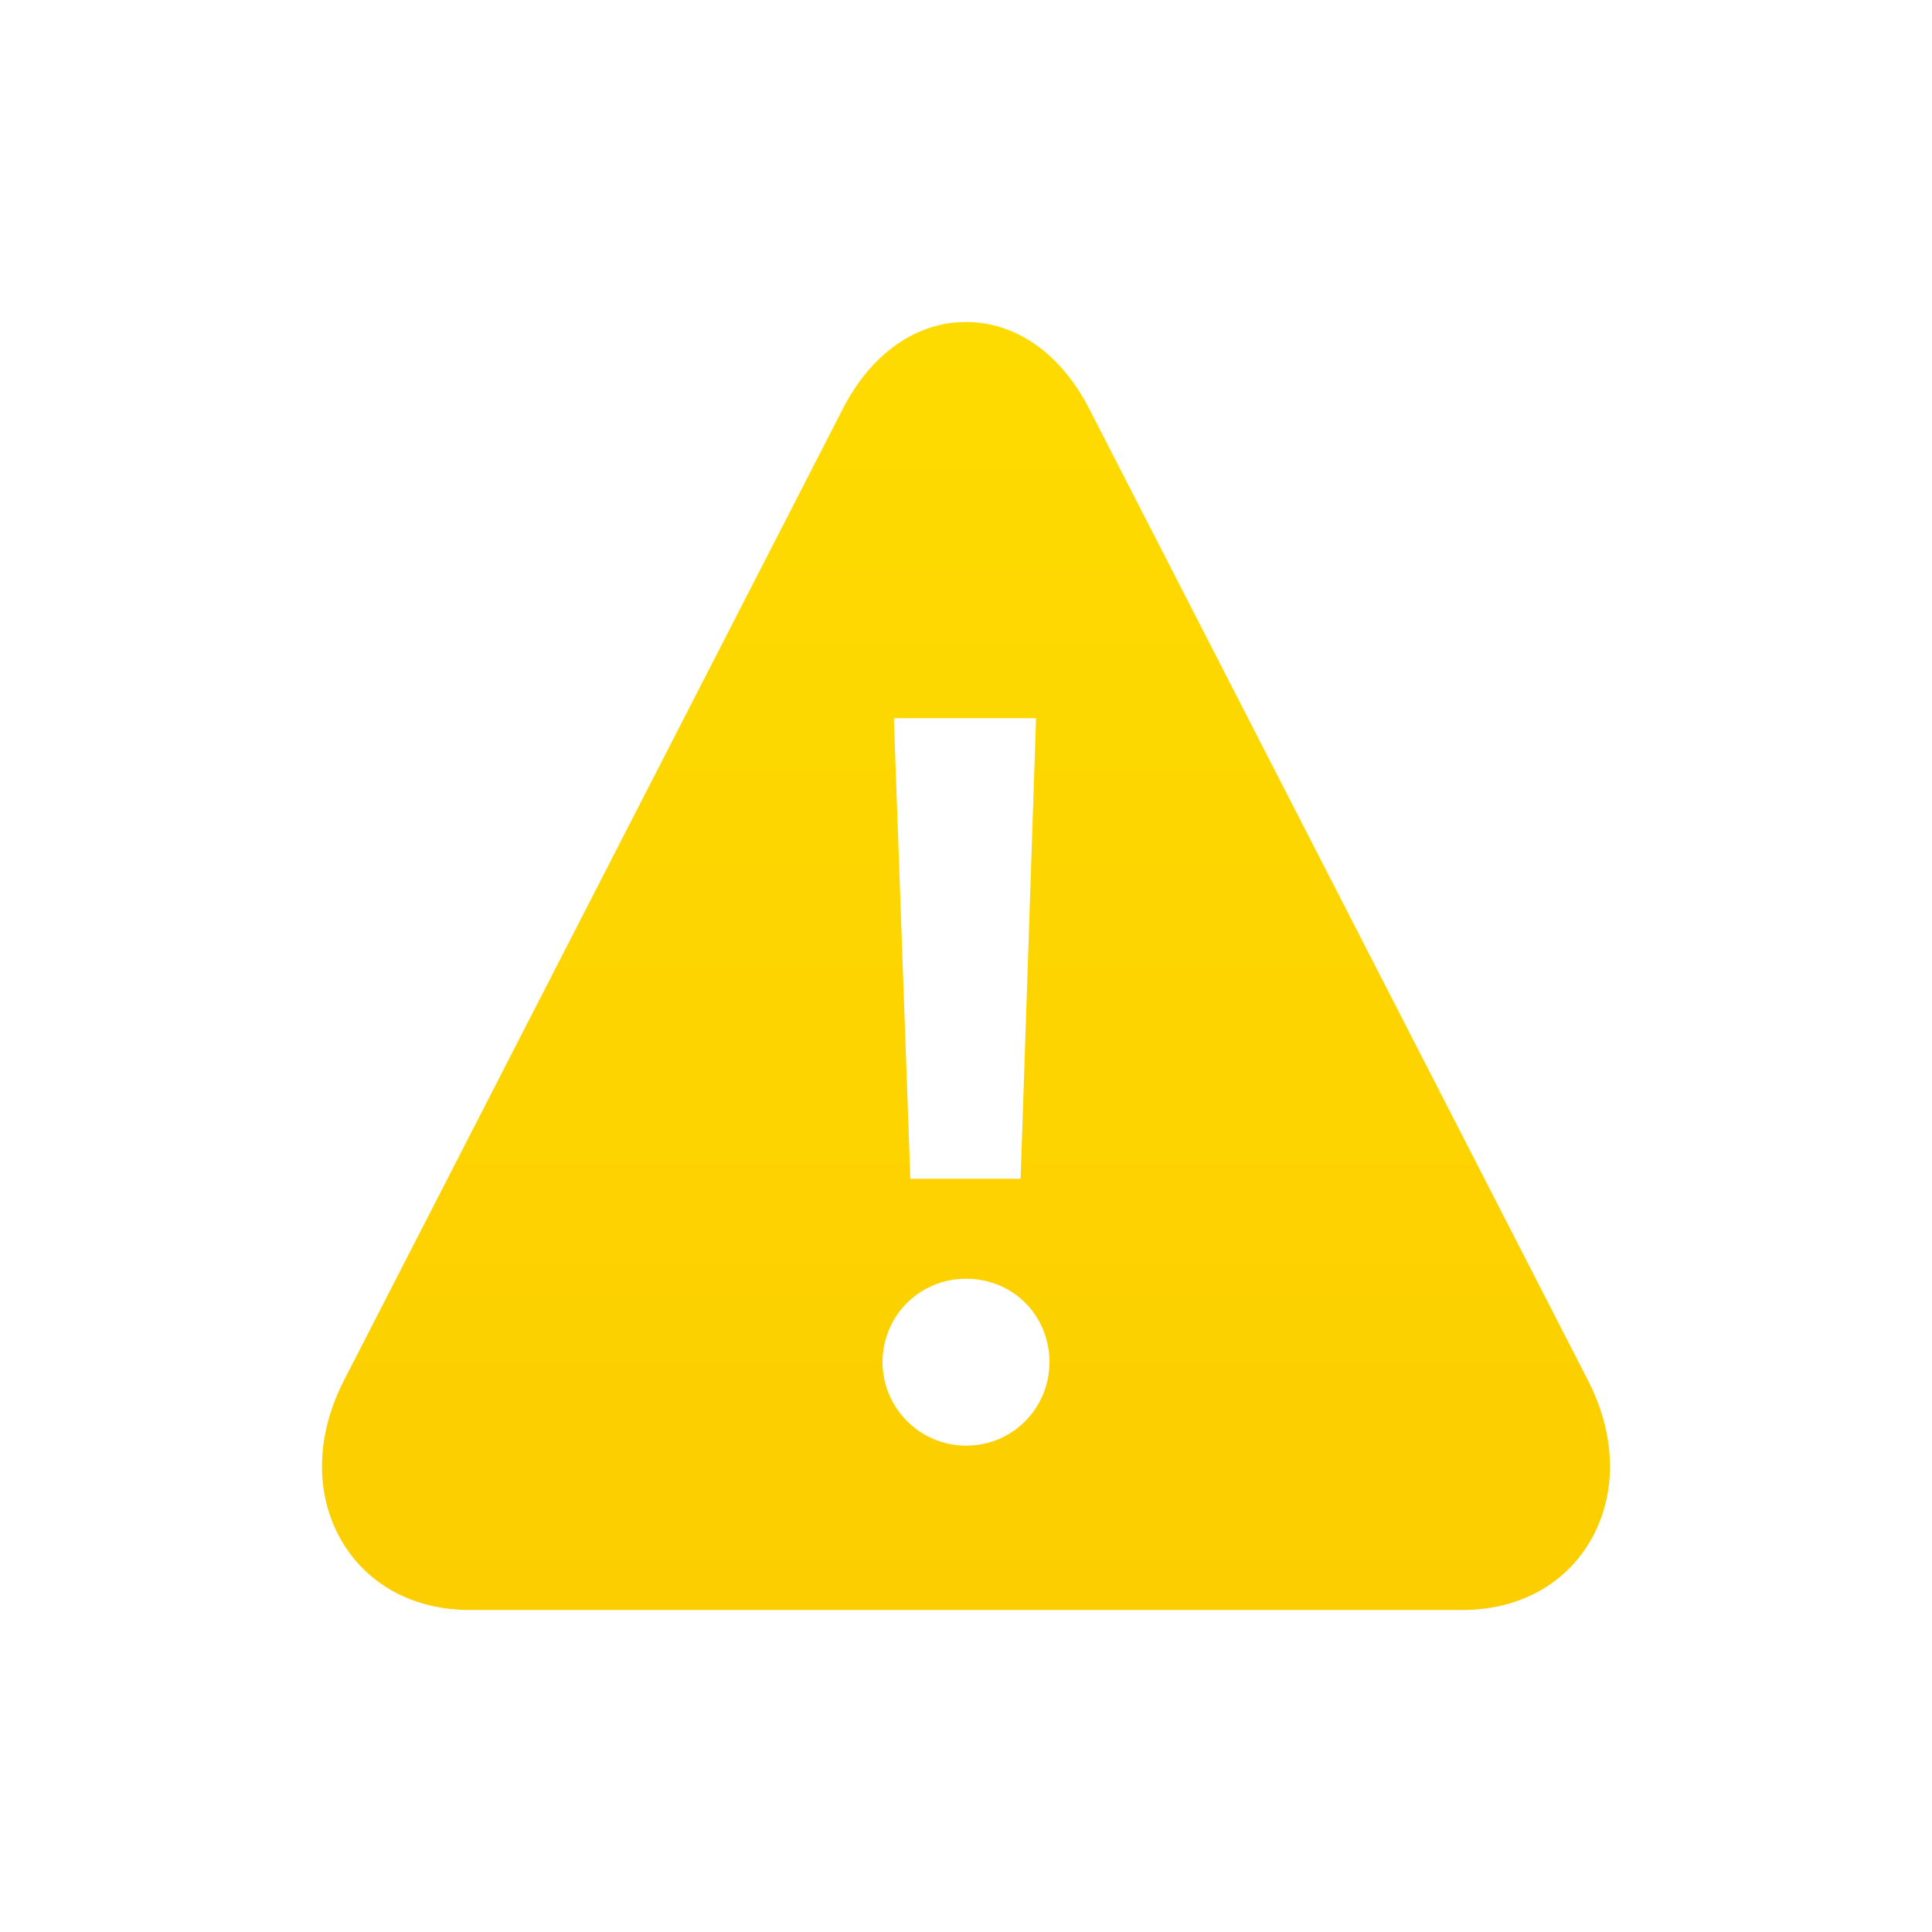
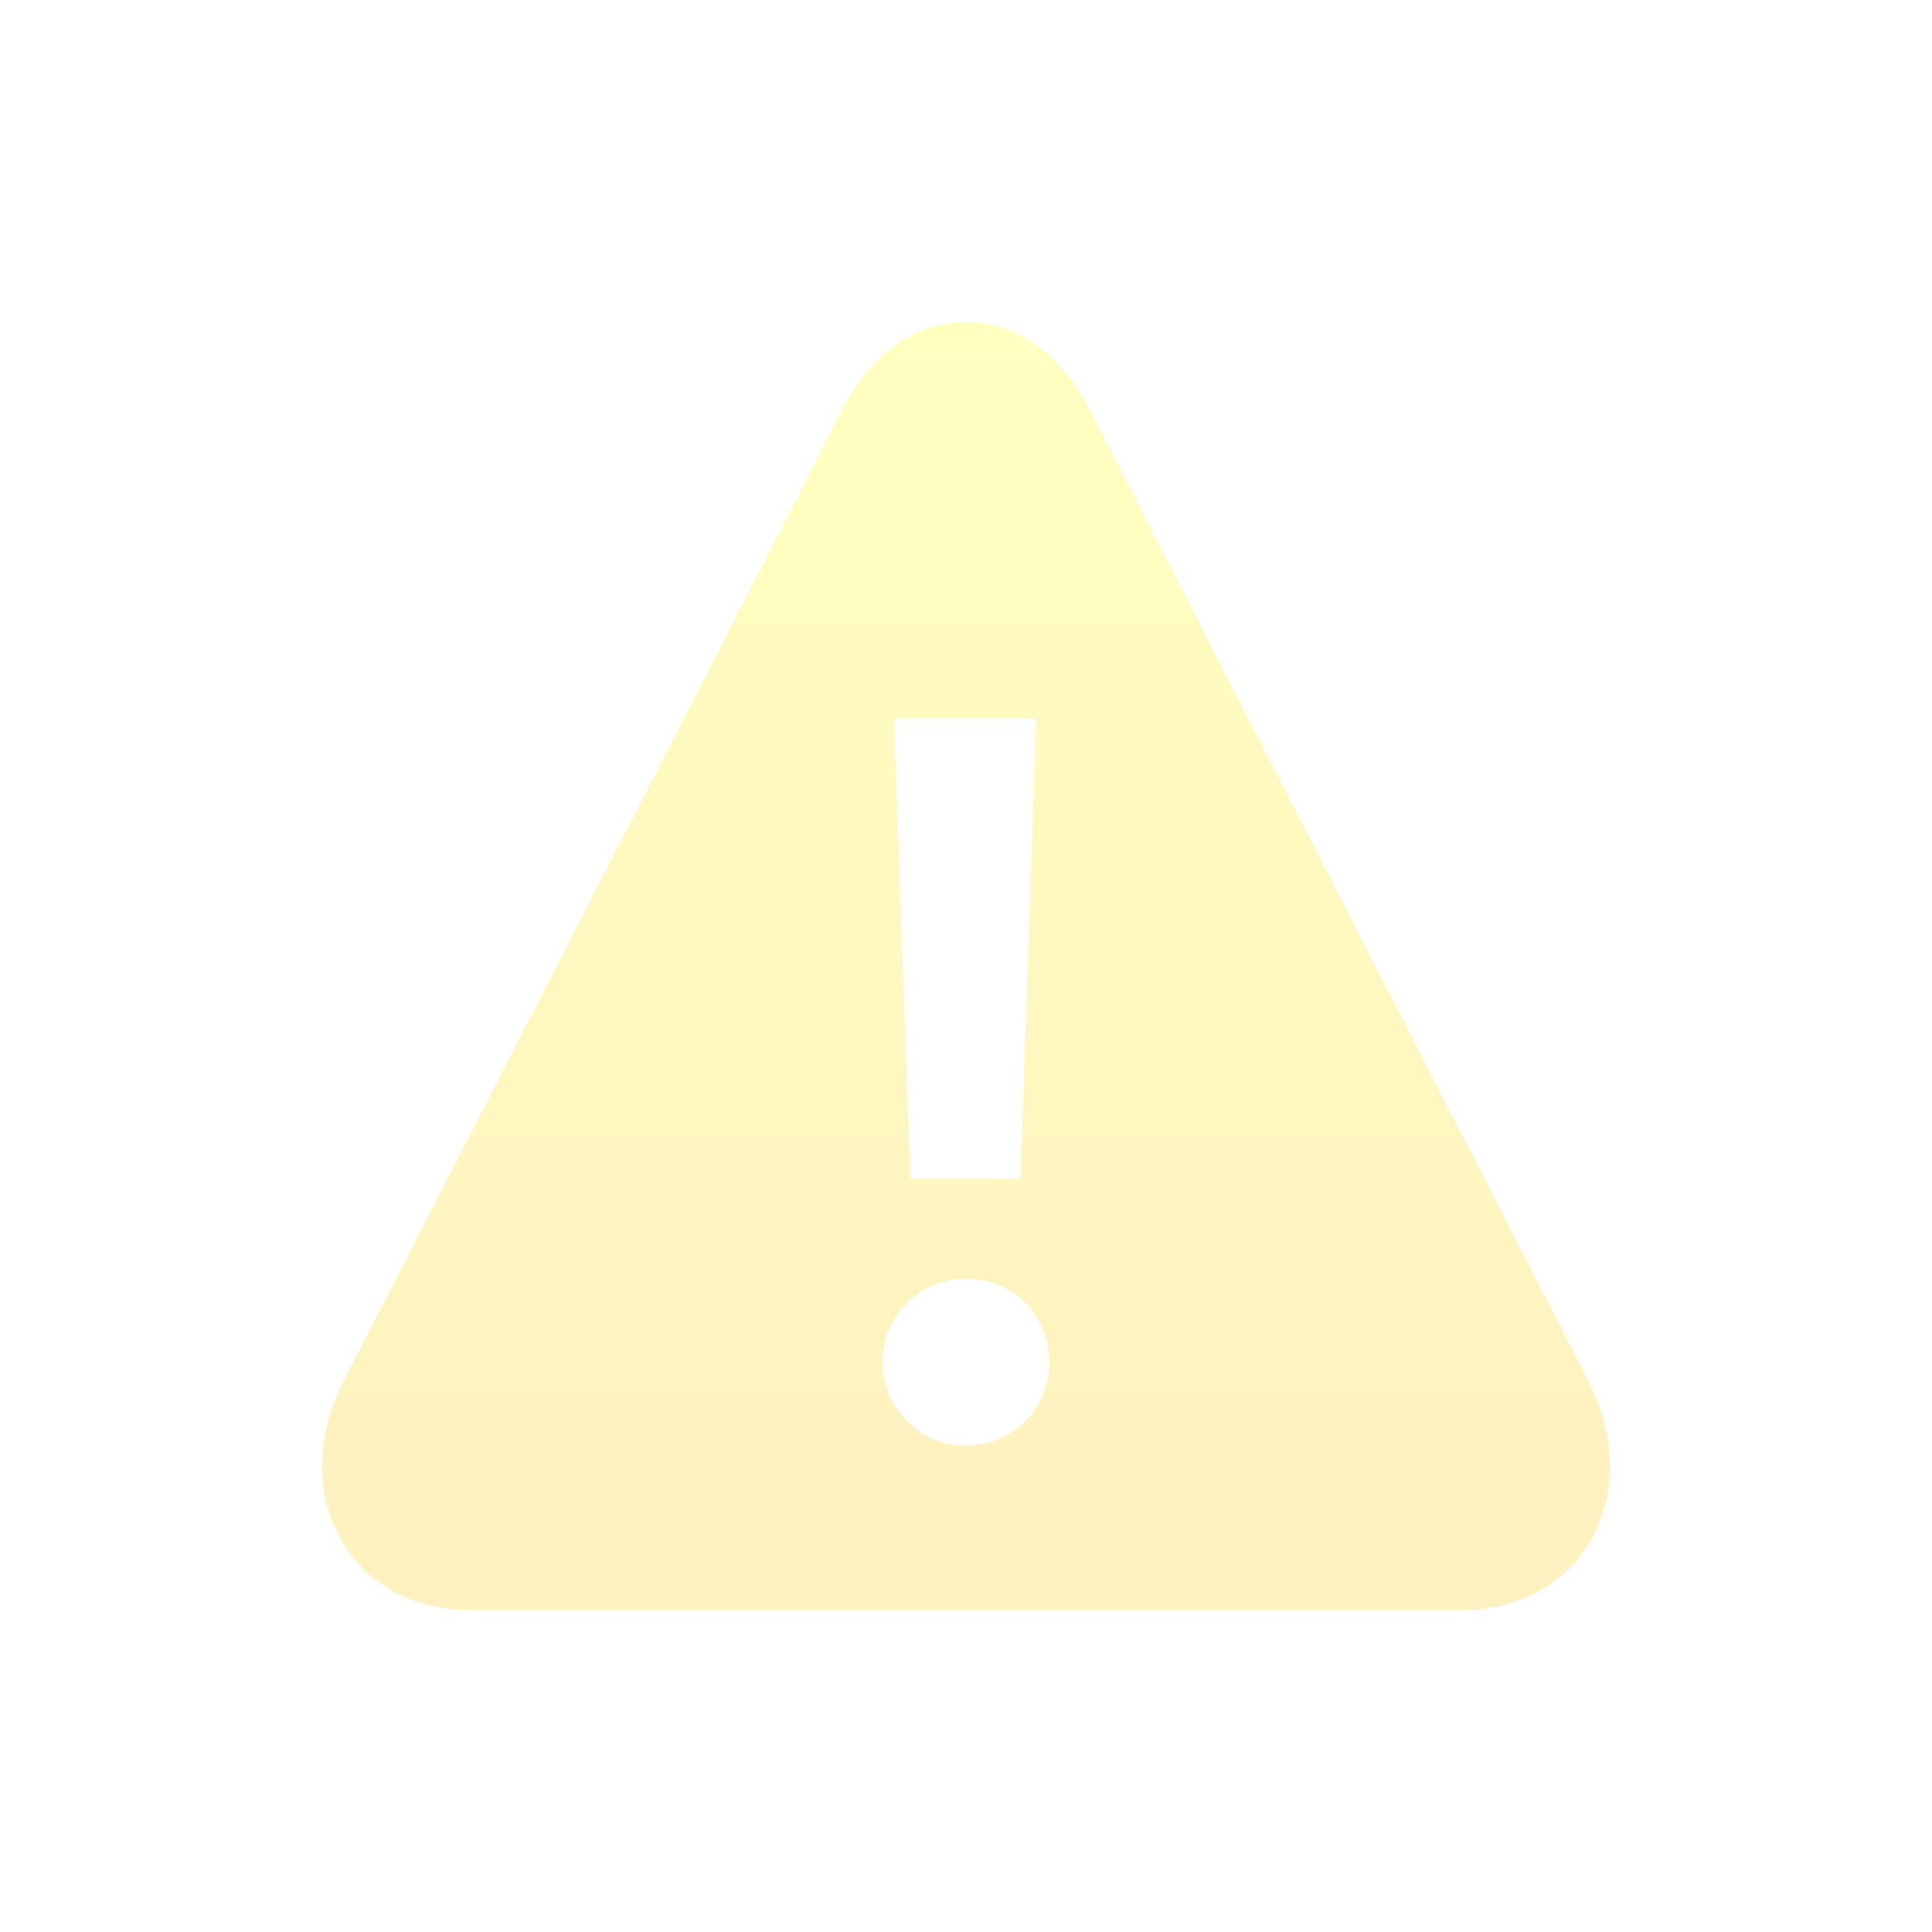
- <svg xmlns="http://www.w3.org/2000/svg" viewBox="0 0 60 60">
-   <defs>
-     <linearGradient id="gradient" gradientUnits="userSpaceOnUse" x1="30" y1="10" x2="30" y2="50">
-       <stop offset="0" style="stop-color: #fedb00" />
-       <stop offset="1" style="stop-color: #fcce00" />
-     </linearGradient>
-   </defs>
-   <path fill="url(#gradient)" d="M49.316,42.867L33.829,12.7c-0.879-1.715-2.274-2.7-3.828-2.7c-1.554,0-2.949,0.985-3.829,2.702 L10.685,42.864c-0.869,1.69-0.913,3.482-0.121,4.909C11.35,49.187,12.817,50,14.591,50h30.82c1.772,0,3.24-0.81,4.023-2.224 C50.227,46.349,50.185,44.56,49.316,42.867z M32.176,22.304l-0.48,14.304h-3.424L27.76,22.304H32.176z M30,44.896 c-1.44,0-2.592-1.184-2.592-2.592c0-1.44,1.152-2.592,2.592-2.592c1.472,0,2.592,1.152,2.592,2.592 C32.592,43.712,31.472,44.896,30,44.896z" />
+ <svg xmlns="http://www.w3.org/2000/svg" version="1.1" x="0" y="0" viewBox="0 0 60 60" enable-background="new 0 0 60 60">
+   <linearGradient id="gradient" gradientUnits="userSpaceOnUse" x1="30" y1="10" x2="30" y2="50">
+     <stop offset="0" style="stop-color: #FFFFC0" />
+     <stop offset="1" style="stop-color: #FFF0C0" />
+   </linearGradient>
+   <path fill="url(#gradient)" d="M49.316,42.867L33.829,12.7c-0.879-1.715-2.274-2.7-3.828-2.7c-1.554,0-2.949,0.985-3.829,2.702     L10.685,42.864c-0.869,1.69-0.913,3.482-0.121,4.909C11.35,49.187,12.817,50,14.591,50h30.82c1.772,0,3.24-0.81,4.023-2.224     C50.227,46.349,50.185,44.56,49.316,42.867z M32.176,22.304l-0.48,14.304h-3.424L27.76,22.304H32.176z M30,44.896     c-1.44,0-2.592-1.184-2.592-2.592c0-1.44,1.152-2.592,2.592-2.592c1.472,0,2.592,1.152,2.592,2.592     C32.592,43.712,31.472,44.896,30,44.896z" />
</svg>
